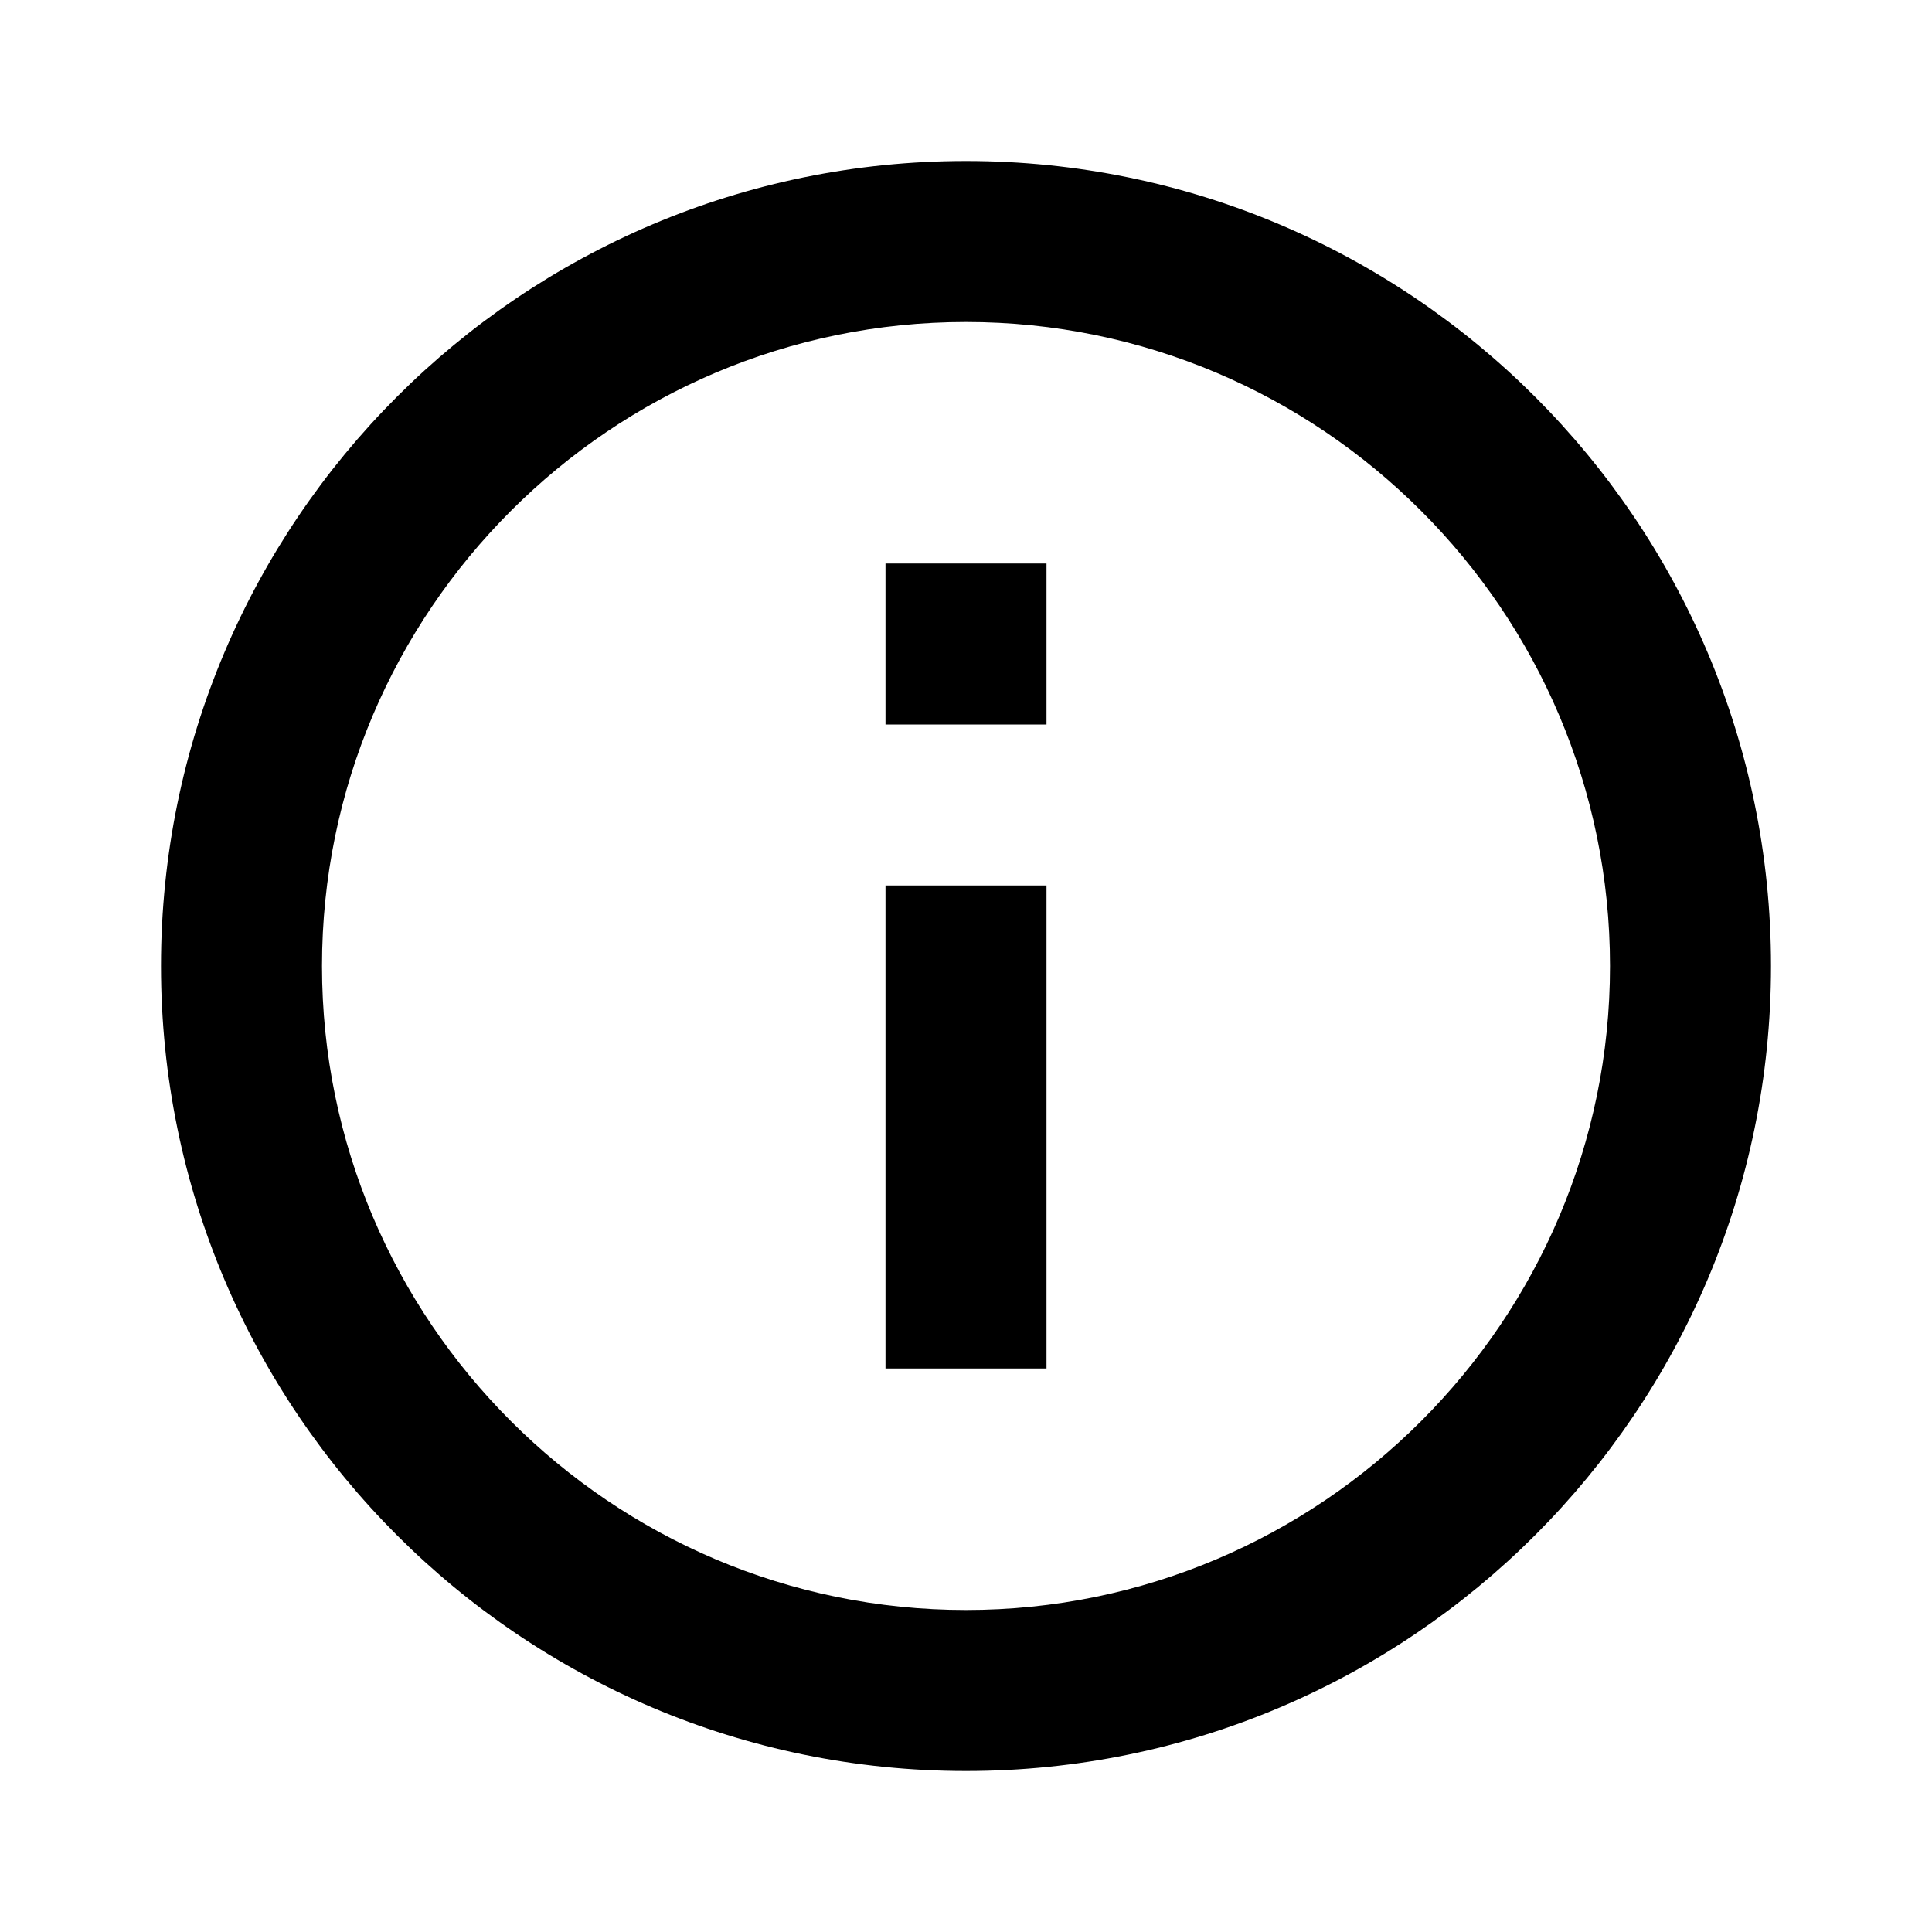
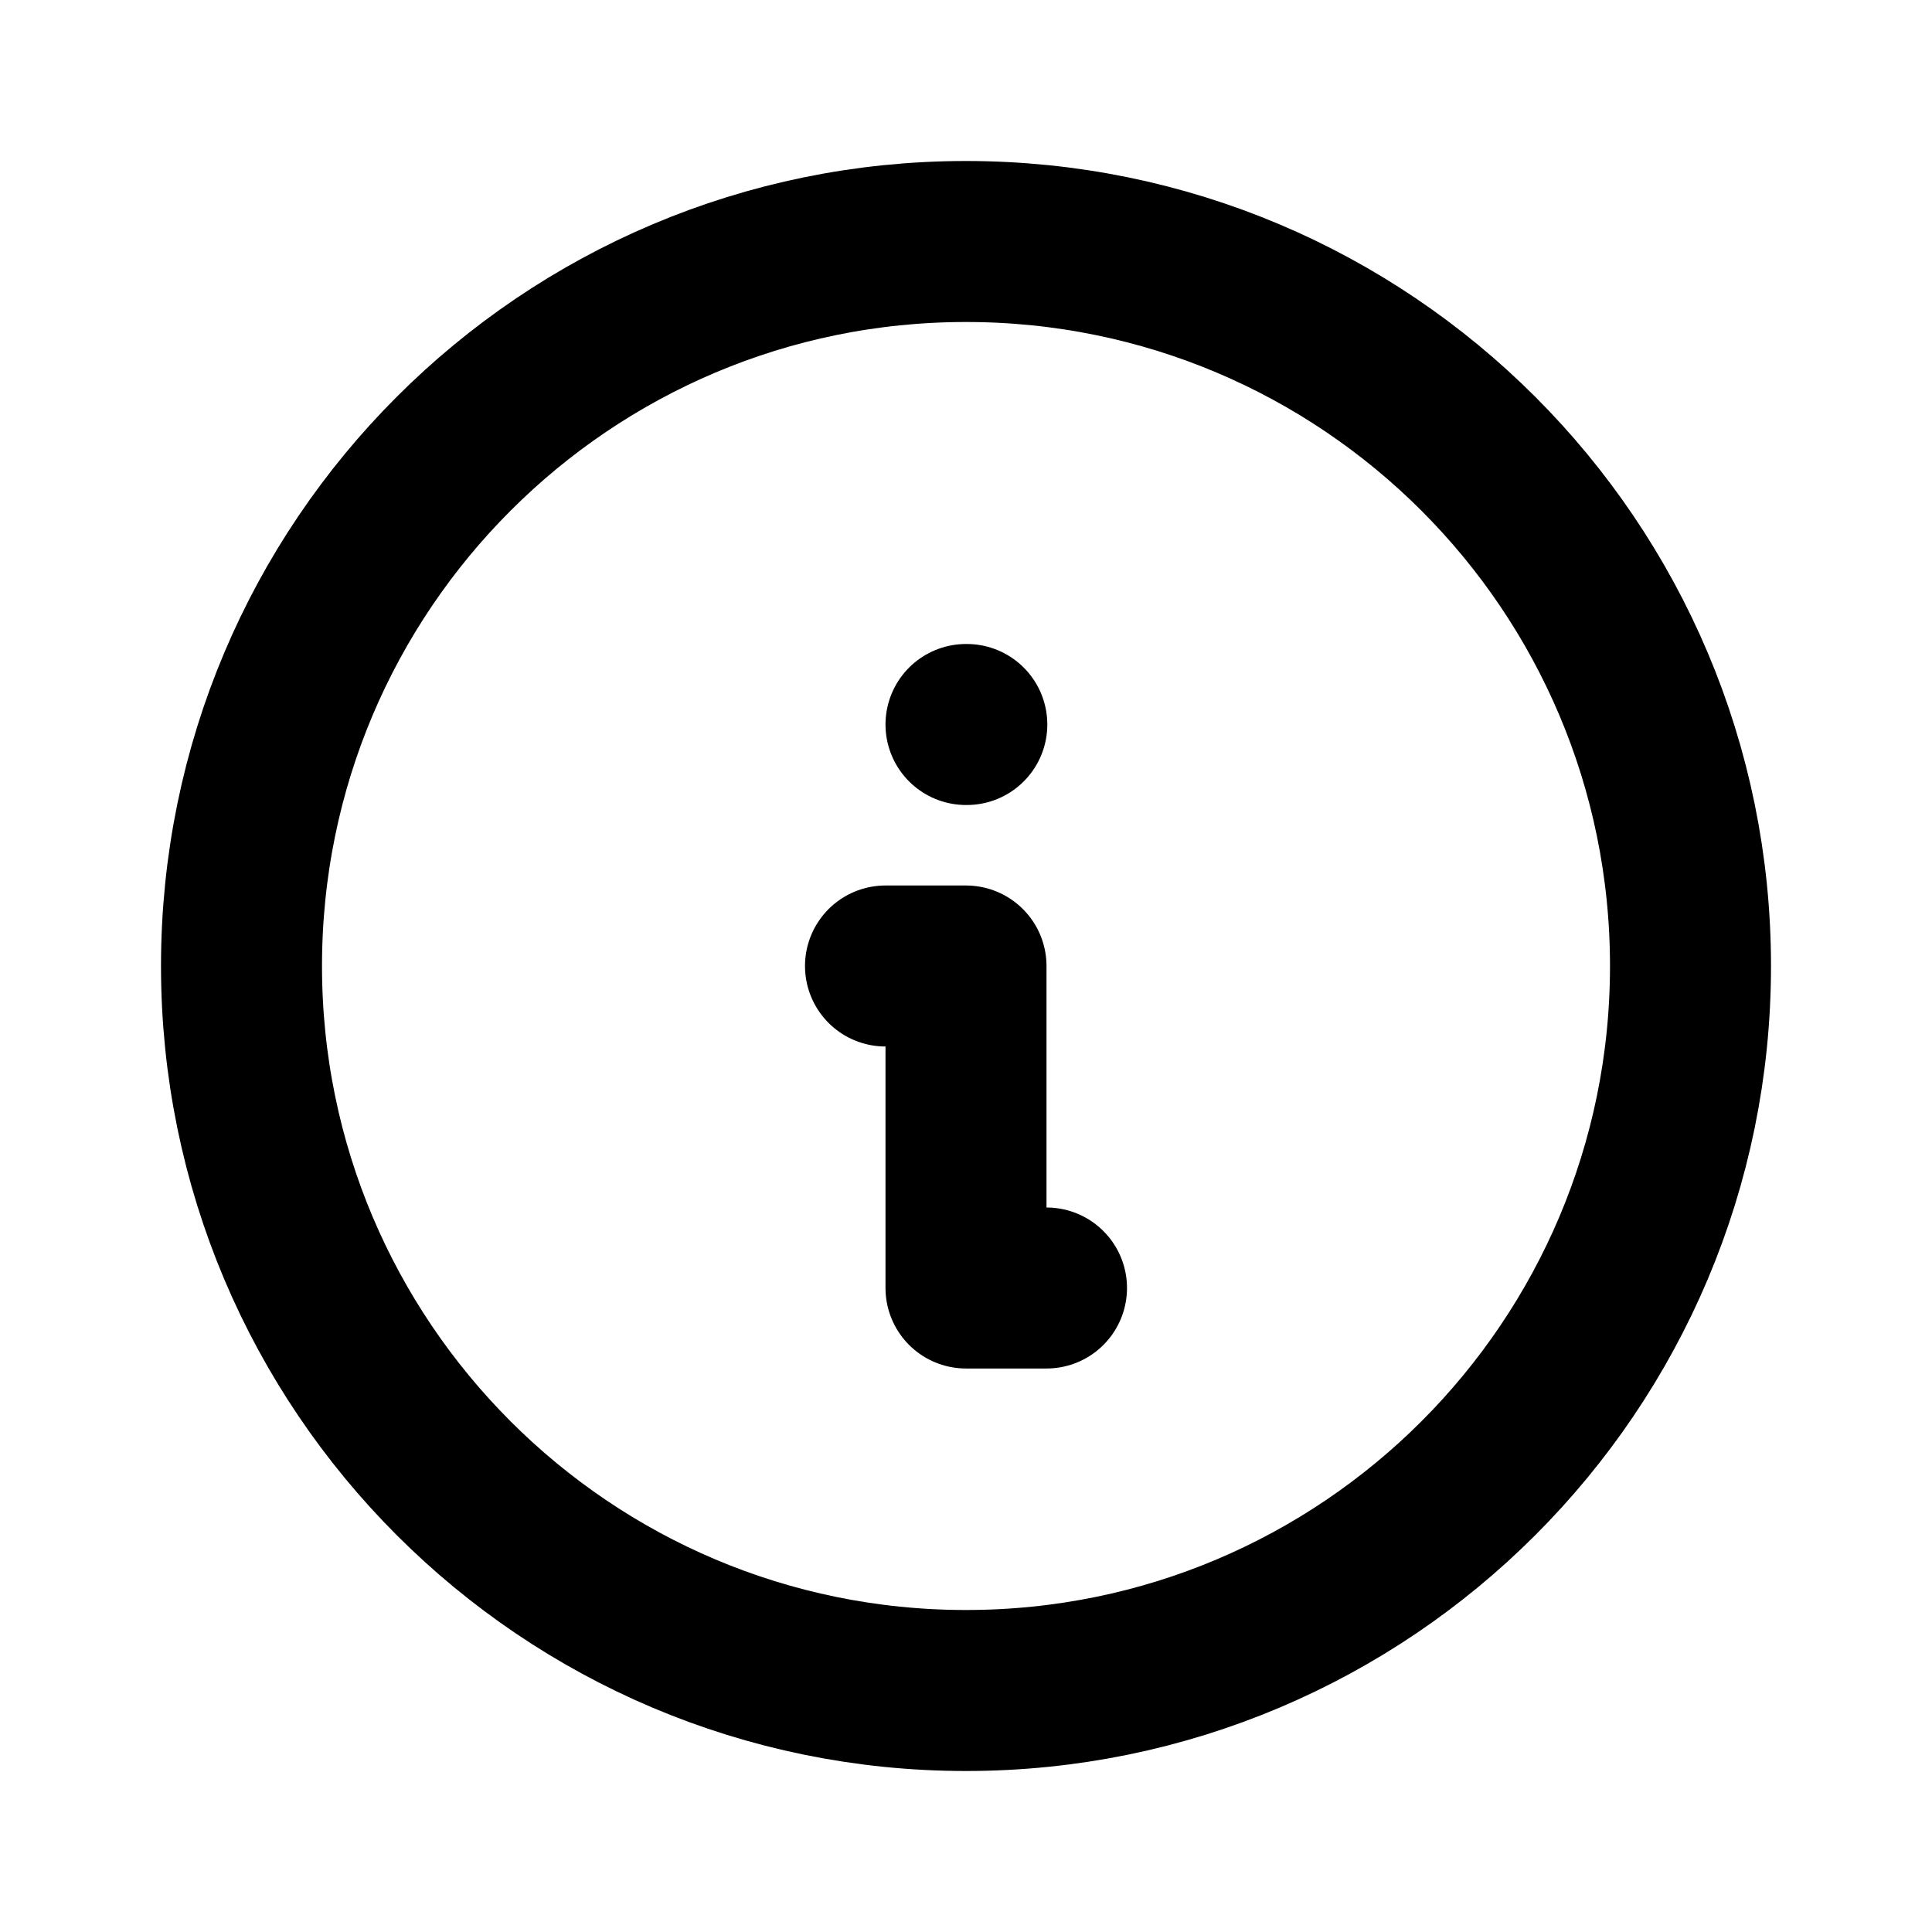
- <svg xmlns="http://www.w3.org/2000/svg" width="24" height="24" viewBox="0 0 24 24">
-   <path d="M11 7h2v2h-2zm0 4h2v6h-2zm1-9C6.48 2 2 6.48 2 12s4.48 10 10 10s10-4.48 10-10S17.52 2 12 2zm0 18c-4.41 0-8-3.59-8-8s3.59-8 8-8s8 3.59 8 8s-3.59 8-8 8z" />
+ <svg xmlns="http://www.w3.org/2000/svg" width="24" height="24" viewBox="0 0 24 24" fill="none" stroke="currentColor" stroke-width="2" stroke-linecap="round" stroke-linejoin="round">
+   <path d="M3 12a9 9 0 1 0 18 0a9 9 0 0 0 -18 0" />
+   <path d="M12 9h.01" />
+   <path d="M11 12h1v4h1" />
</svg>
